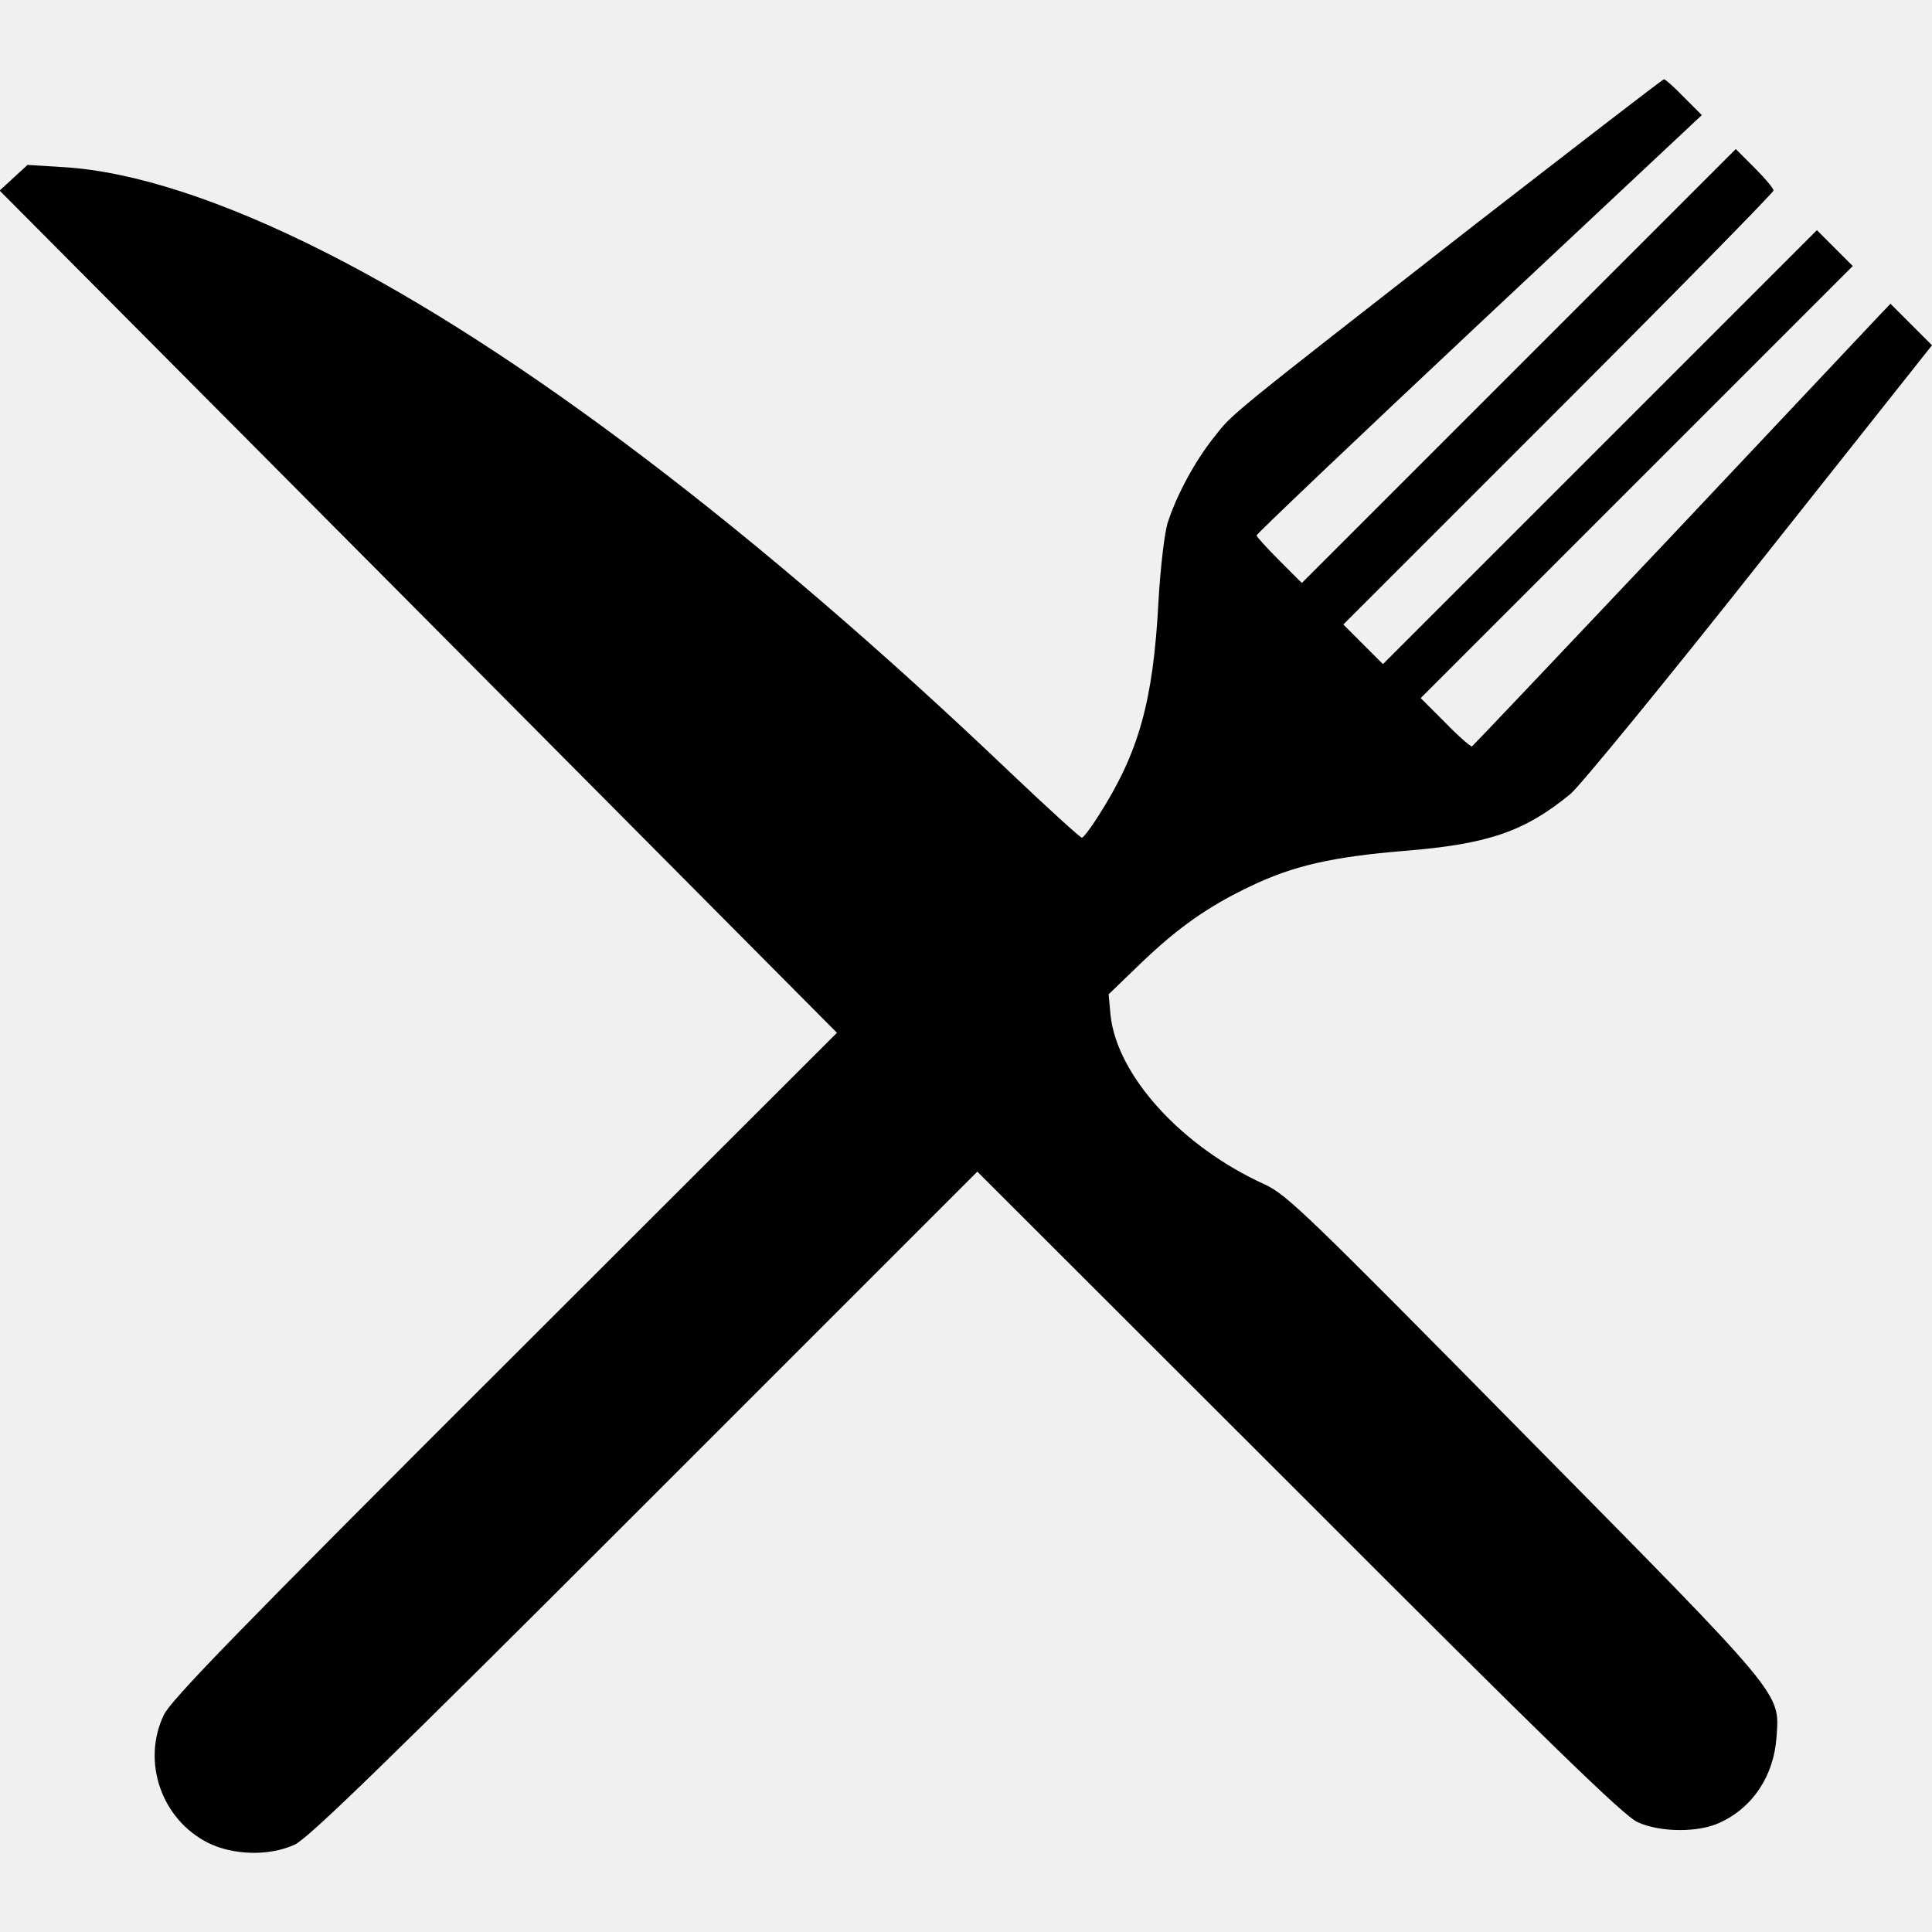
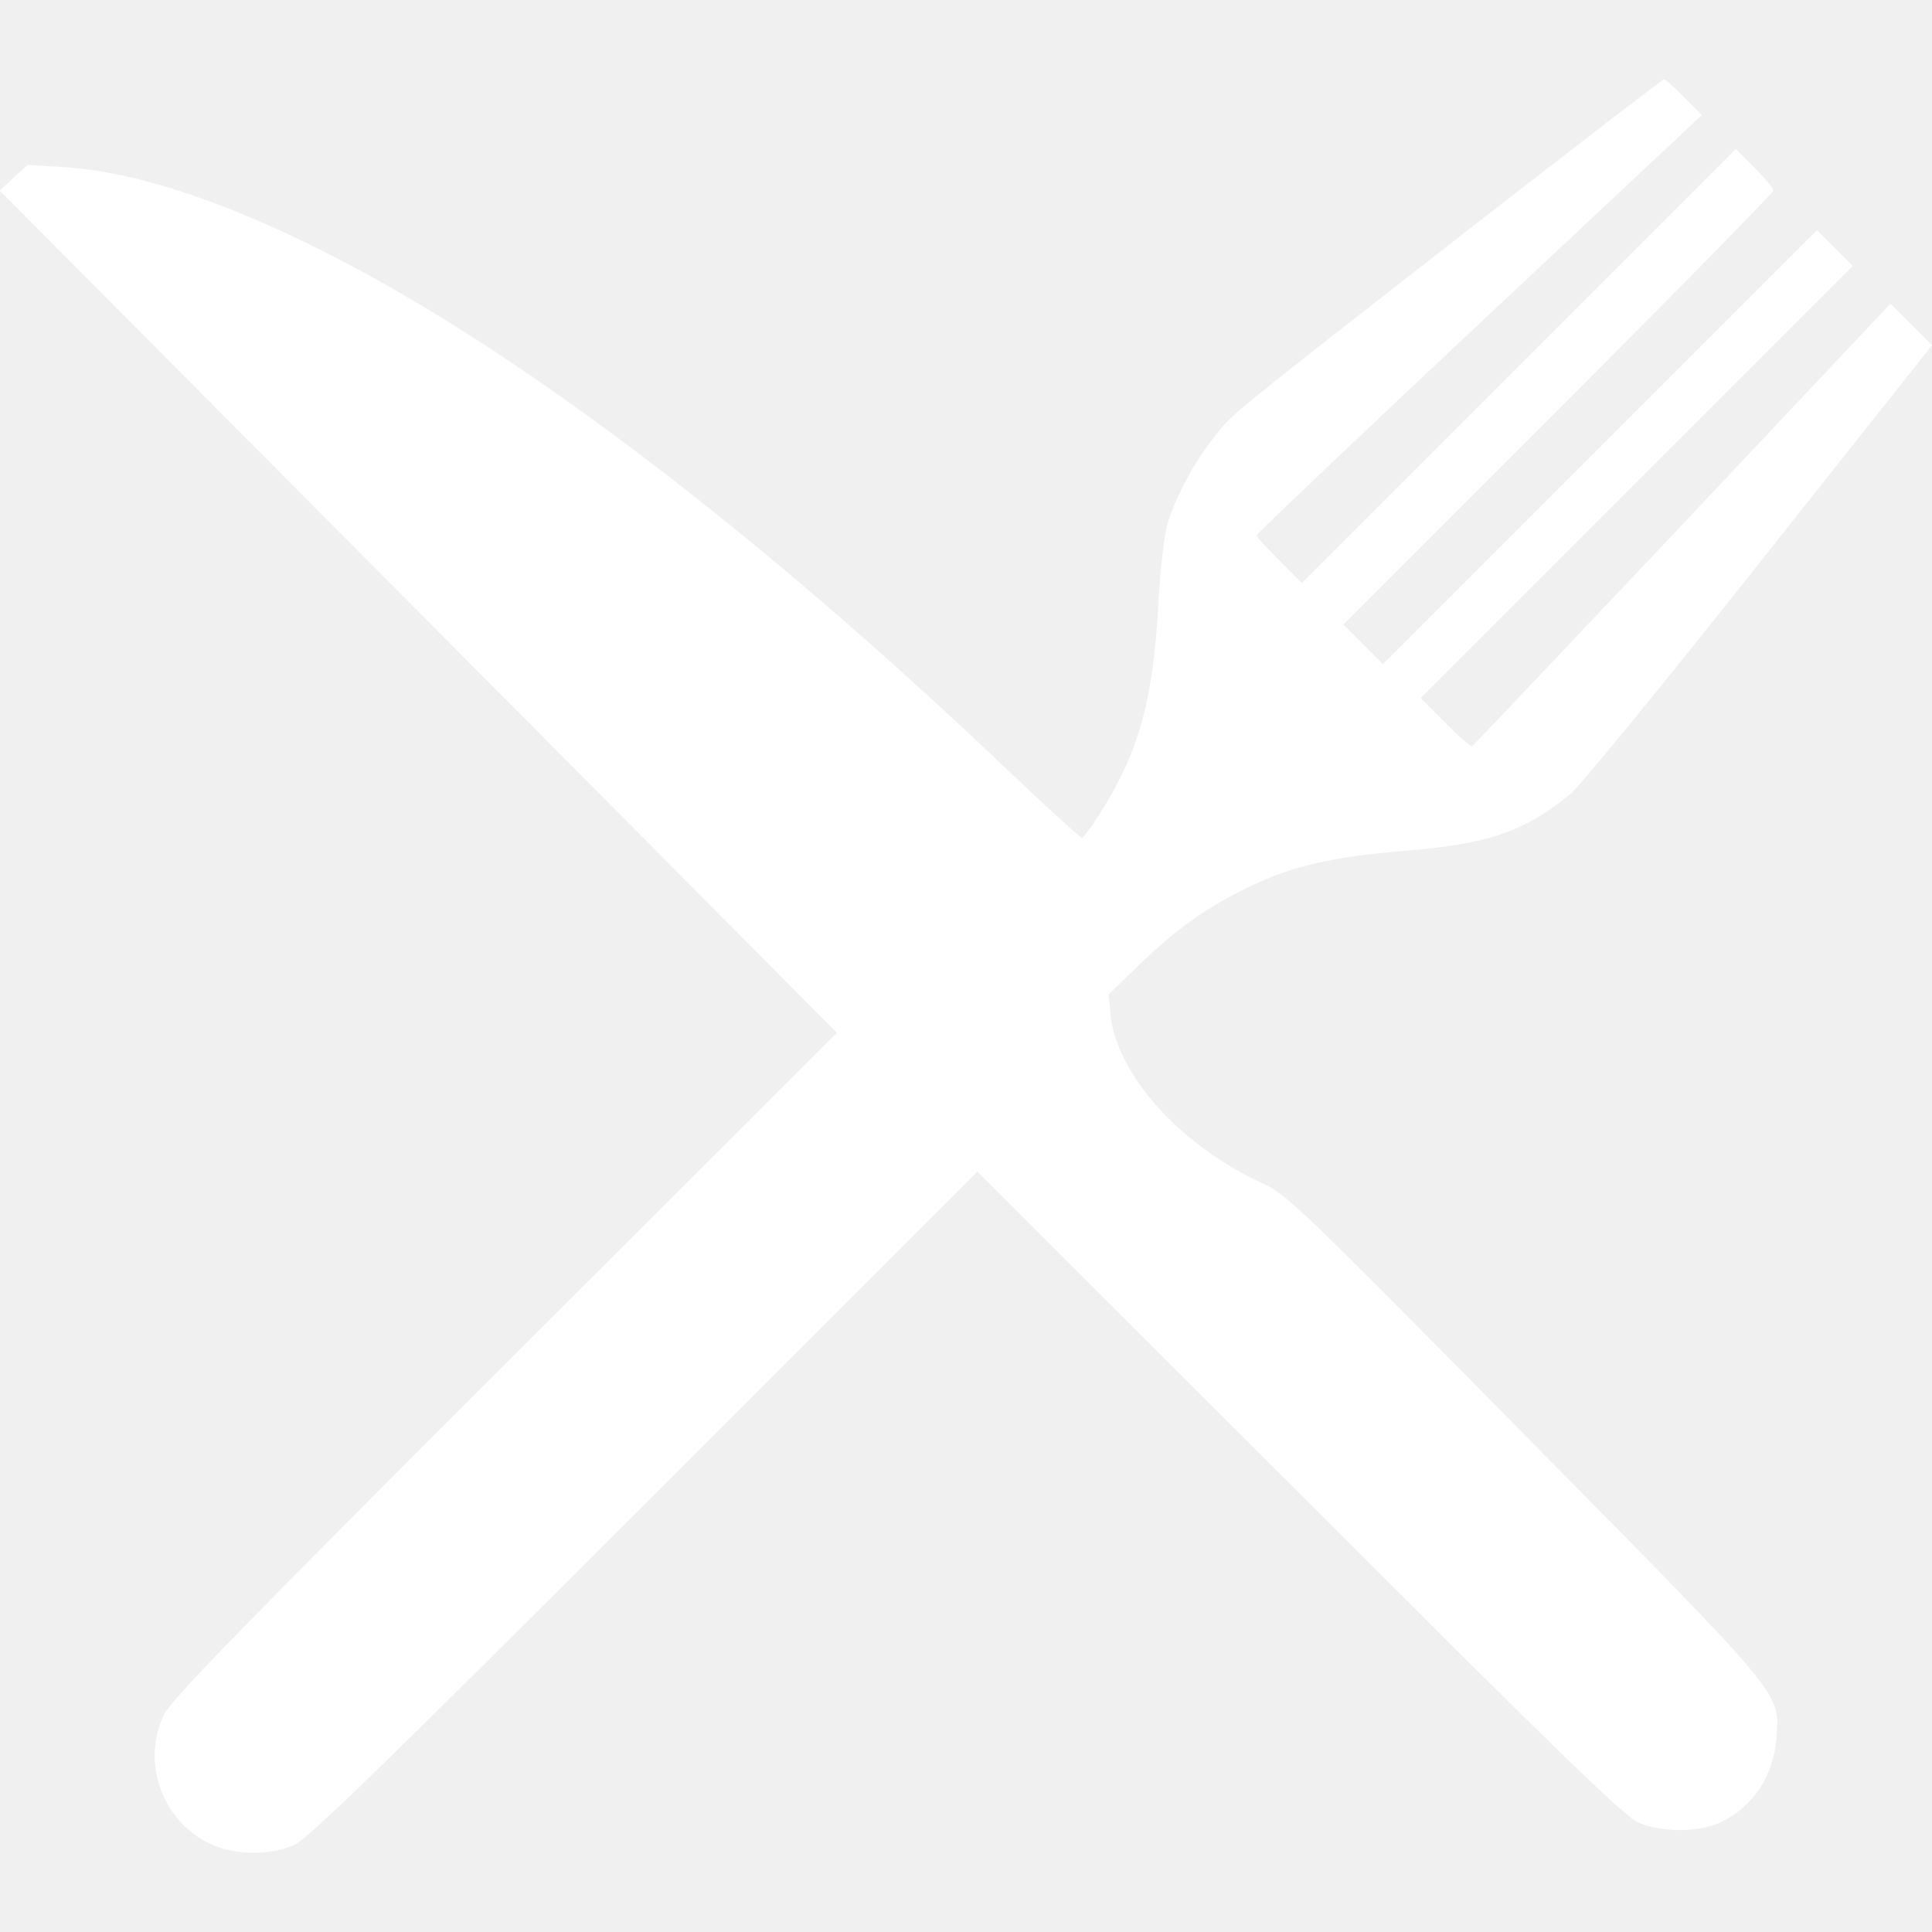
<svg xmlns="http://www.w3.org/2000/svg" version="1.0" width="512pt" height="512pt" viewBox="0 0 512 512" preserveAspectRatio="xMidYMid meet">
-   <g transform="translate(0,512) scale(0.1,-0.1)" fill="#000000" stroke="none">
+   <g transform="translate(0,512) scale(0.1,-0.1)" fill="#fff" stroke="none">
    <path d="M3914 4529 c-669 -522 -646 -503 -697 -568 -51 -64 -100 -155 -123 -228 -8 -27 -19 -118 -24 -208 -14 -264 -52 -400 -159 -567 -20 -32 -40 -58 -44 -58 -4 0 -90 78 -190 173 -671 640 -1305 1121 -1816 1379 -271 137 -508 214 -692 225 l-96 6 -37 -34 -37 -34 1110 -1116 1109 -1116 -880 -879 c-706 -705 -885 -889 -904 -929 -59 -124 -6 -277 118 -339 67 -33 161 -35 228 -5 35 15 245 219 928 902 l882 882 853 -852 c659 -660 862 -857 897 -872 59 -27 159 -28 216 -2 89 40 145 125 152 228 8 119 25 99 -670 803 -576 584 -628 634 -686 661 -221 100 -392 289 -409 449 l-5 55 84 81 c99 95 178 151 291 205 115 55 216 78 408 94 223 18 319 51 441 151 26 22 252 298 502 614 l456 575 -55 55 -55 55 -24 -25 c-13 -14 -261 -277 -551 -585 -291 -308 -531 -561 -534 -563 -4 -1 -36 27 -71 63 l-65 65 573 573 572 572 -48 48 -47 47 -575 -575 -575 -575 -52 52 -53 53 570 570 c313 313 570 575 570 580 0 6 -23 33 -50 60 l-50 50 -575 -575 -575 -575 -60 60 c-33 33 -60 63 -60 66 0 4 265 256 590 561 l590 553 -47 47 c-26 27 -50 48 -53 48 -4 0 -226 -172 -496 -381z" />
  </g>
</svg>
